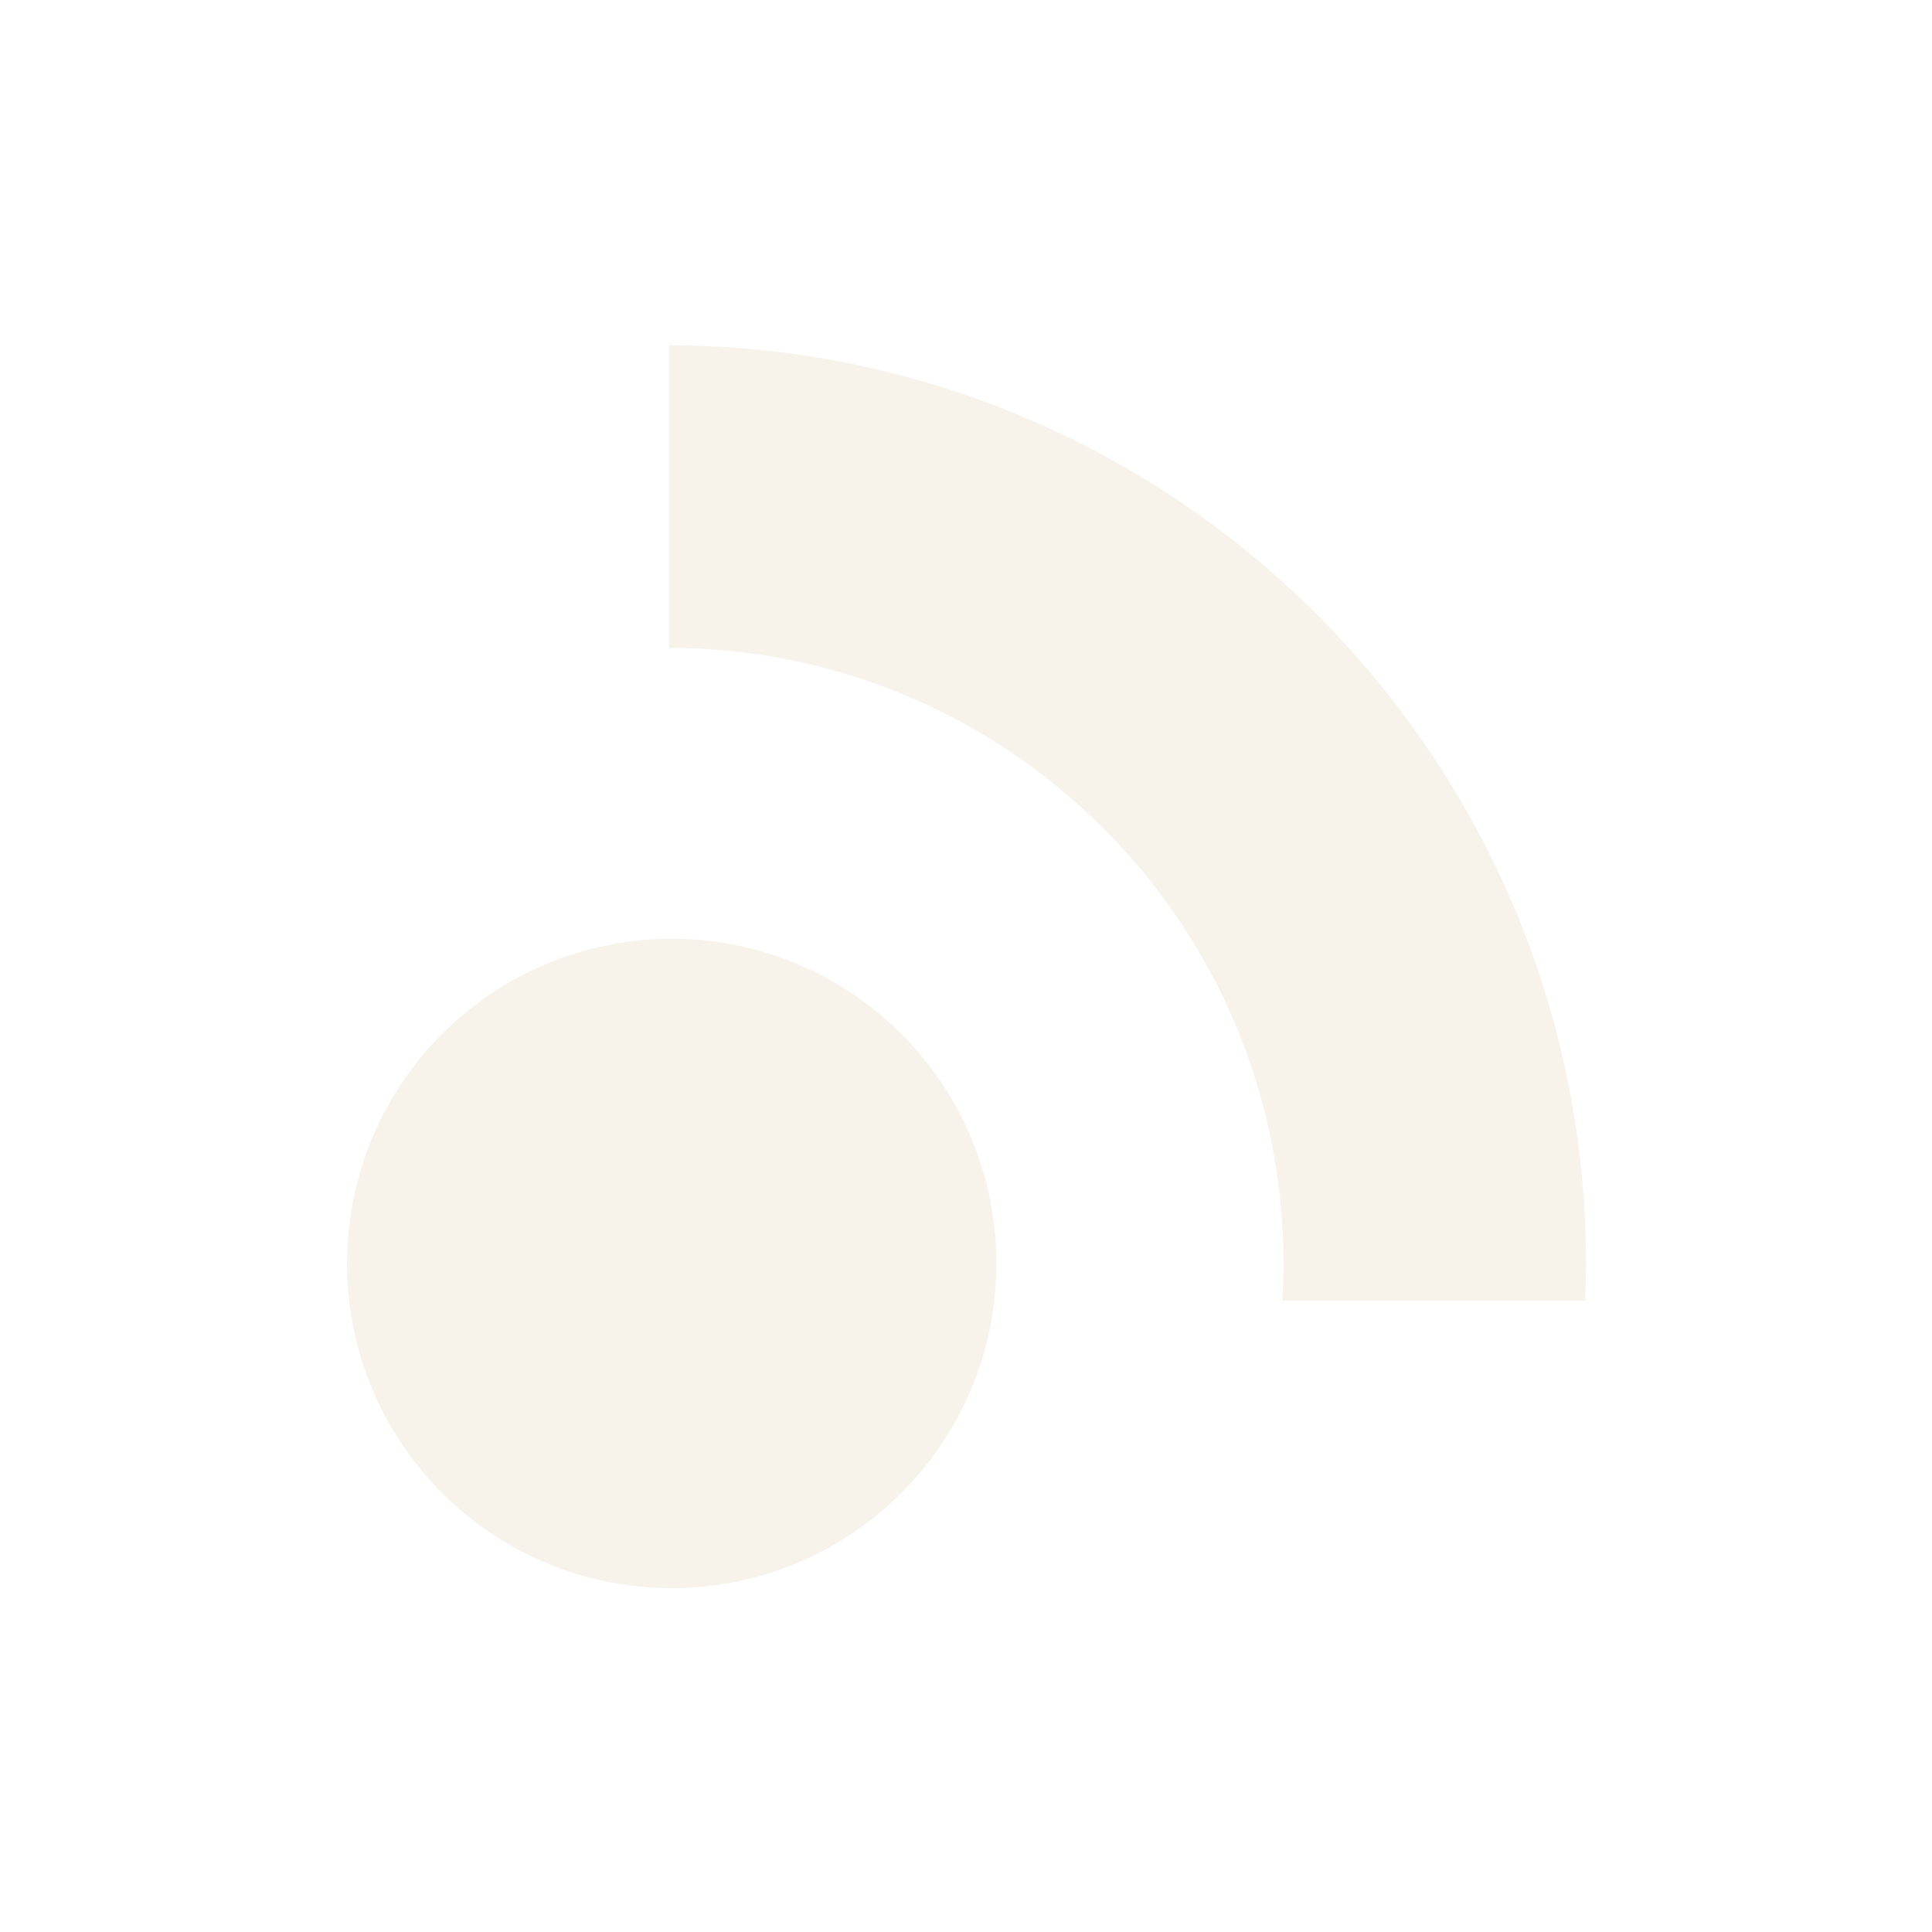
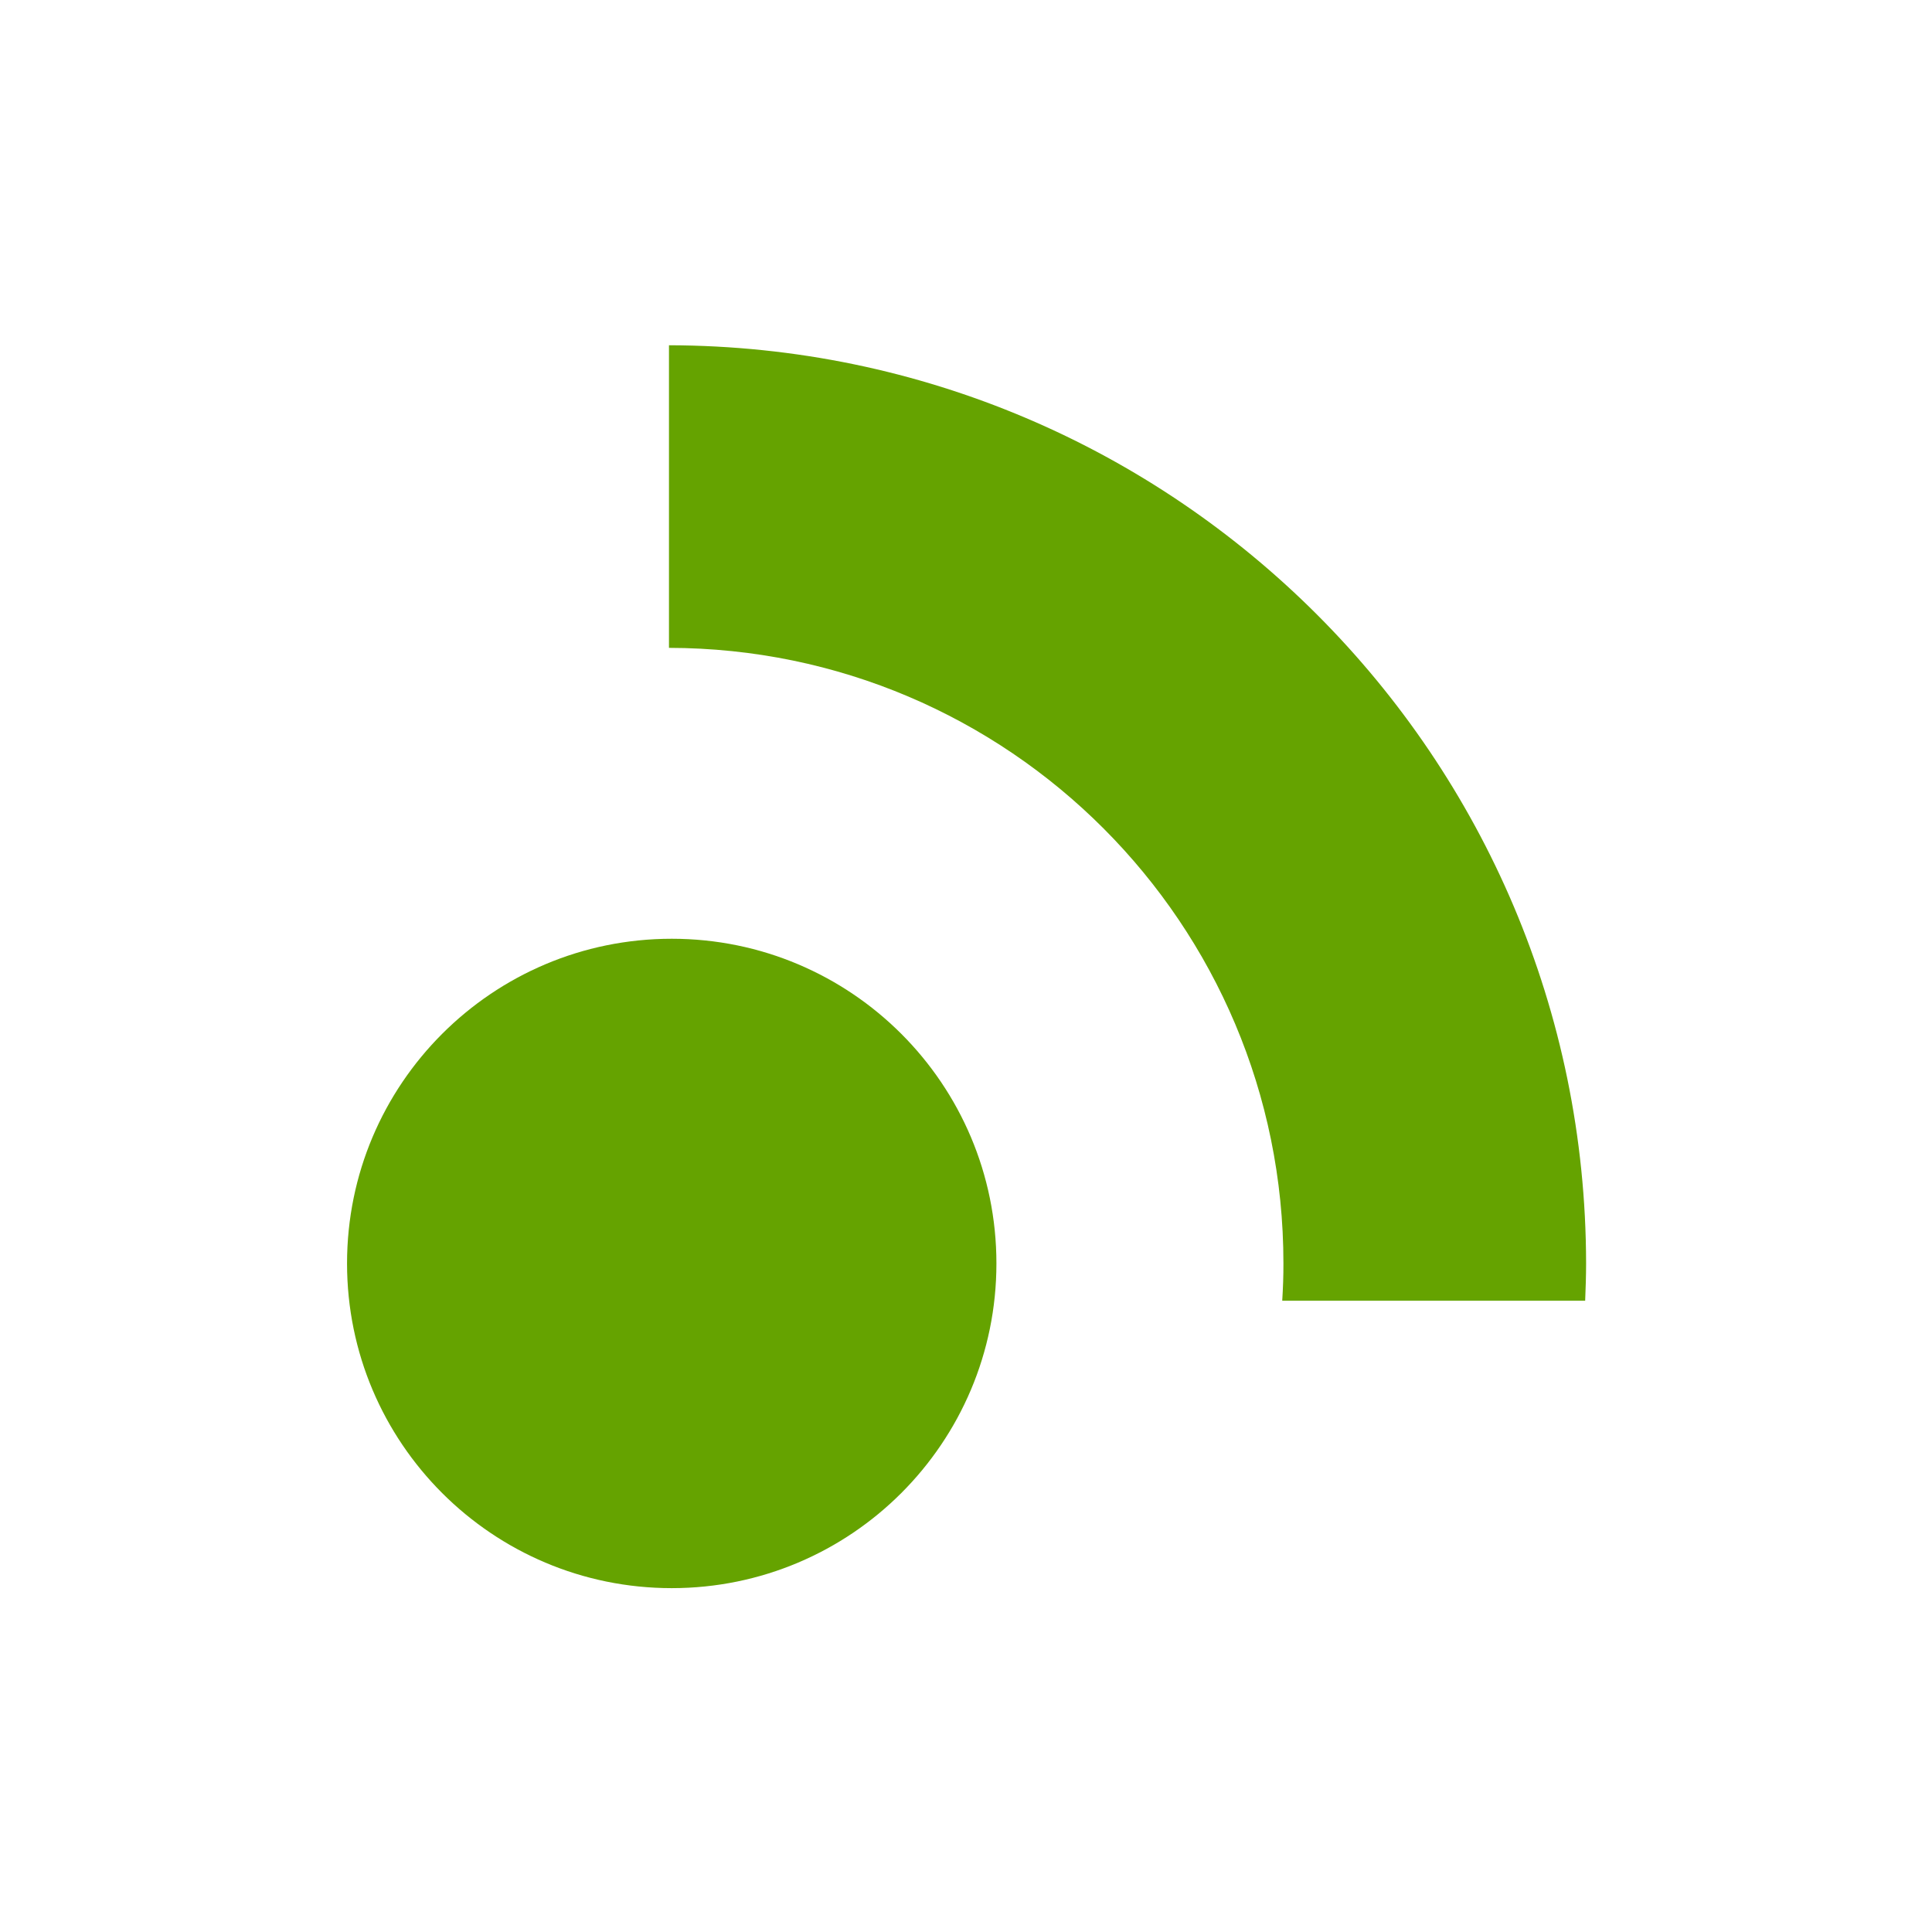
<svg xmlns="http://www.w3.org/2000/svg" version="1.1" width="28px" height="28px" viewBox="0 0 1080 1080">
-   <defs>
-     <clipPath id="clip_0">
-       <path transform="matrix(1,0,0,-1,0,1080)" d="M0 1080H1080V0H0Z" />
-     </clipPath>
-   </defs>
-   <g id="layer_1" data-name="Camada 1">
-     <g clip-path="url(#clip_0)">
-       <path transform="matrix(1,0,0,-1,716.7754,727.1104)" d="M0 0H169.342C169.62 6.928 169.86 13.893 169.86 20.895 169.534 303.99-59.721 533.487-342.816 534.11V364.953C-153.01 364.666 .698 210.701 .667 20.895 .703 13.948 .427 6.928 0 0" fill="#f7f3eb" />
-       <path transform="matrix(1,0,0,-1,193.9985,706.2754)" d="M0 0C0-100.24 81.261-181.505 181.505-181.505 281.745-181.505 363.006-100.24 363.006 0 363.006 100.239 281.745 181.504 181.505 181.504 81.261 181.504 0 100.239 0 0" fill="#f7f3eb" />
-     </g>
+   <g clip-path="url(#clip_0)" fill="#65a300">
+     <path transform="matrix(1,0,0,-1,716.7754,727.1104)" d="M0 0H169.342C169.62 6.928 169.86 13.893 169.86 20.895 169.534 303.99-59.721 533.487-342.816 534.11V364.953C-153.01 364.666 .698 210.701 .667 20.895 .703 13.948 .427 6.928 0 0" />
+     <path transform="matrix(1,0,0,-1,193.9985,706.2754)" d="M0 0C0-100.24 81.261-181.505 181.505-181.505 281.745-181.505 363.006-100.24 363.006 0 363.006 100.239 281.745 181.504 181.505 181.504 81.261 181.504 0 100.239 0 0" />
  </g>
</svg>
